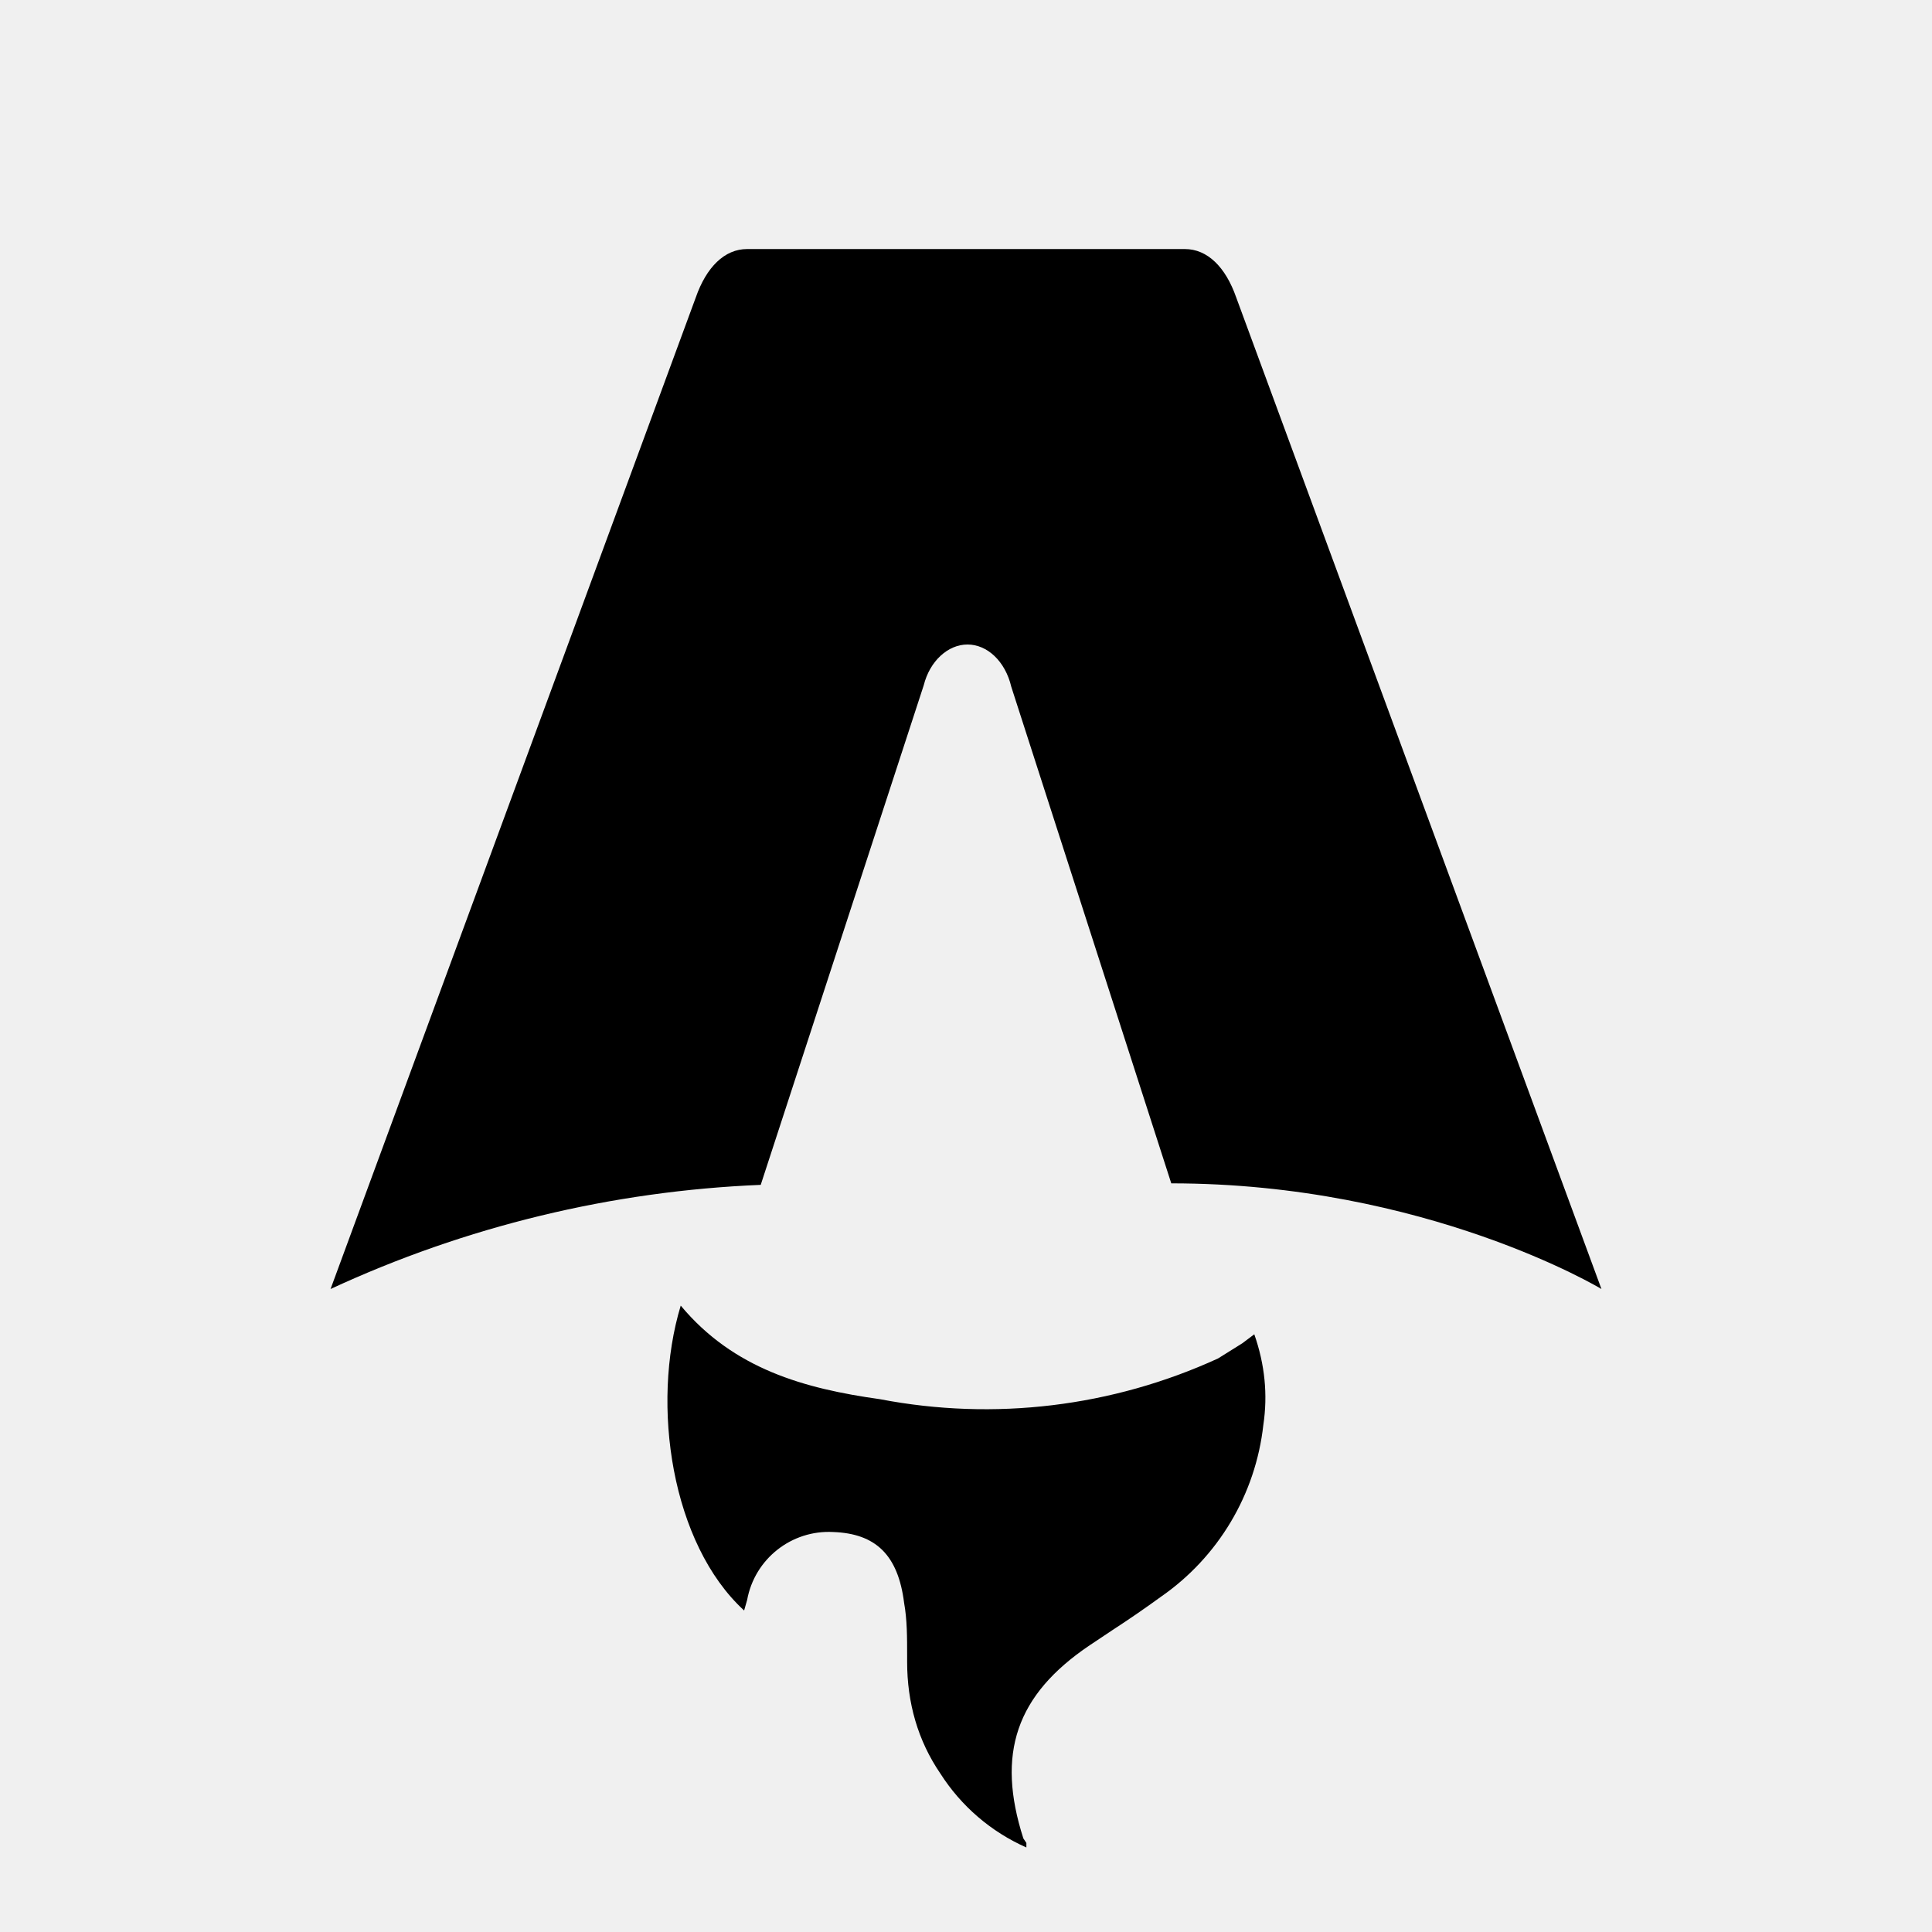
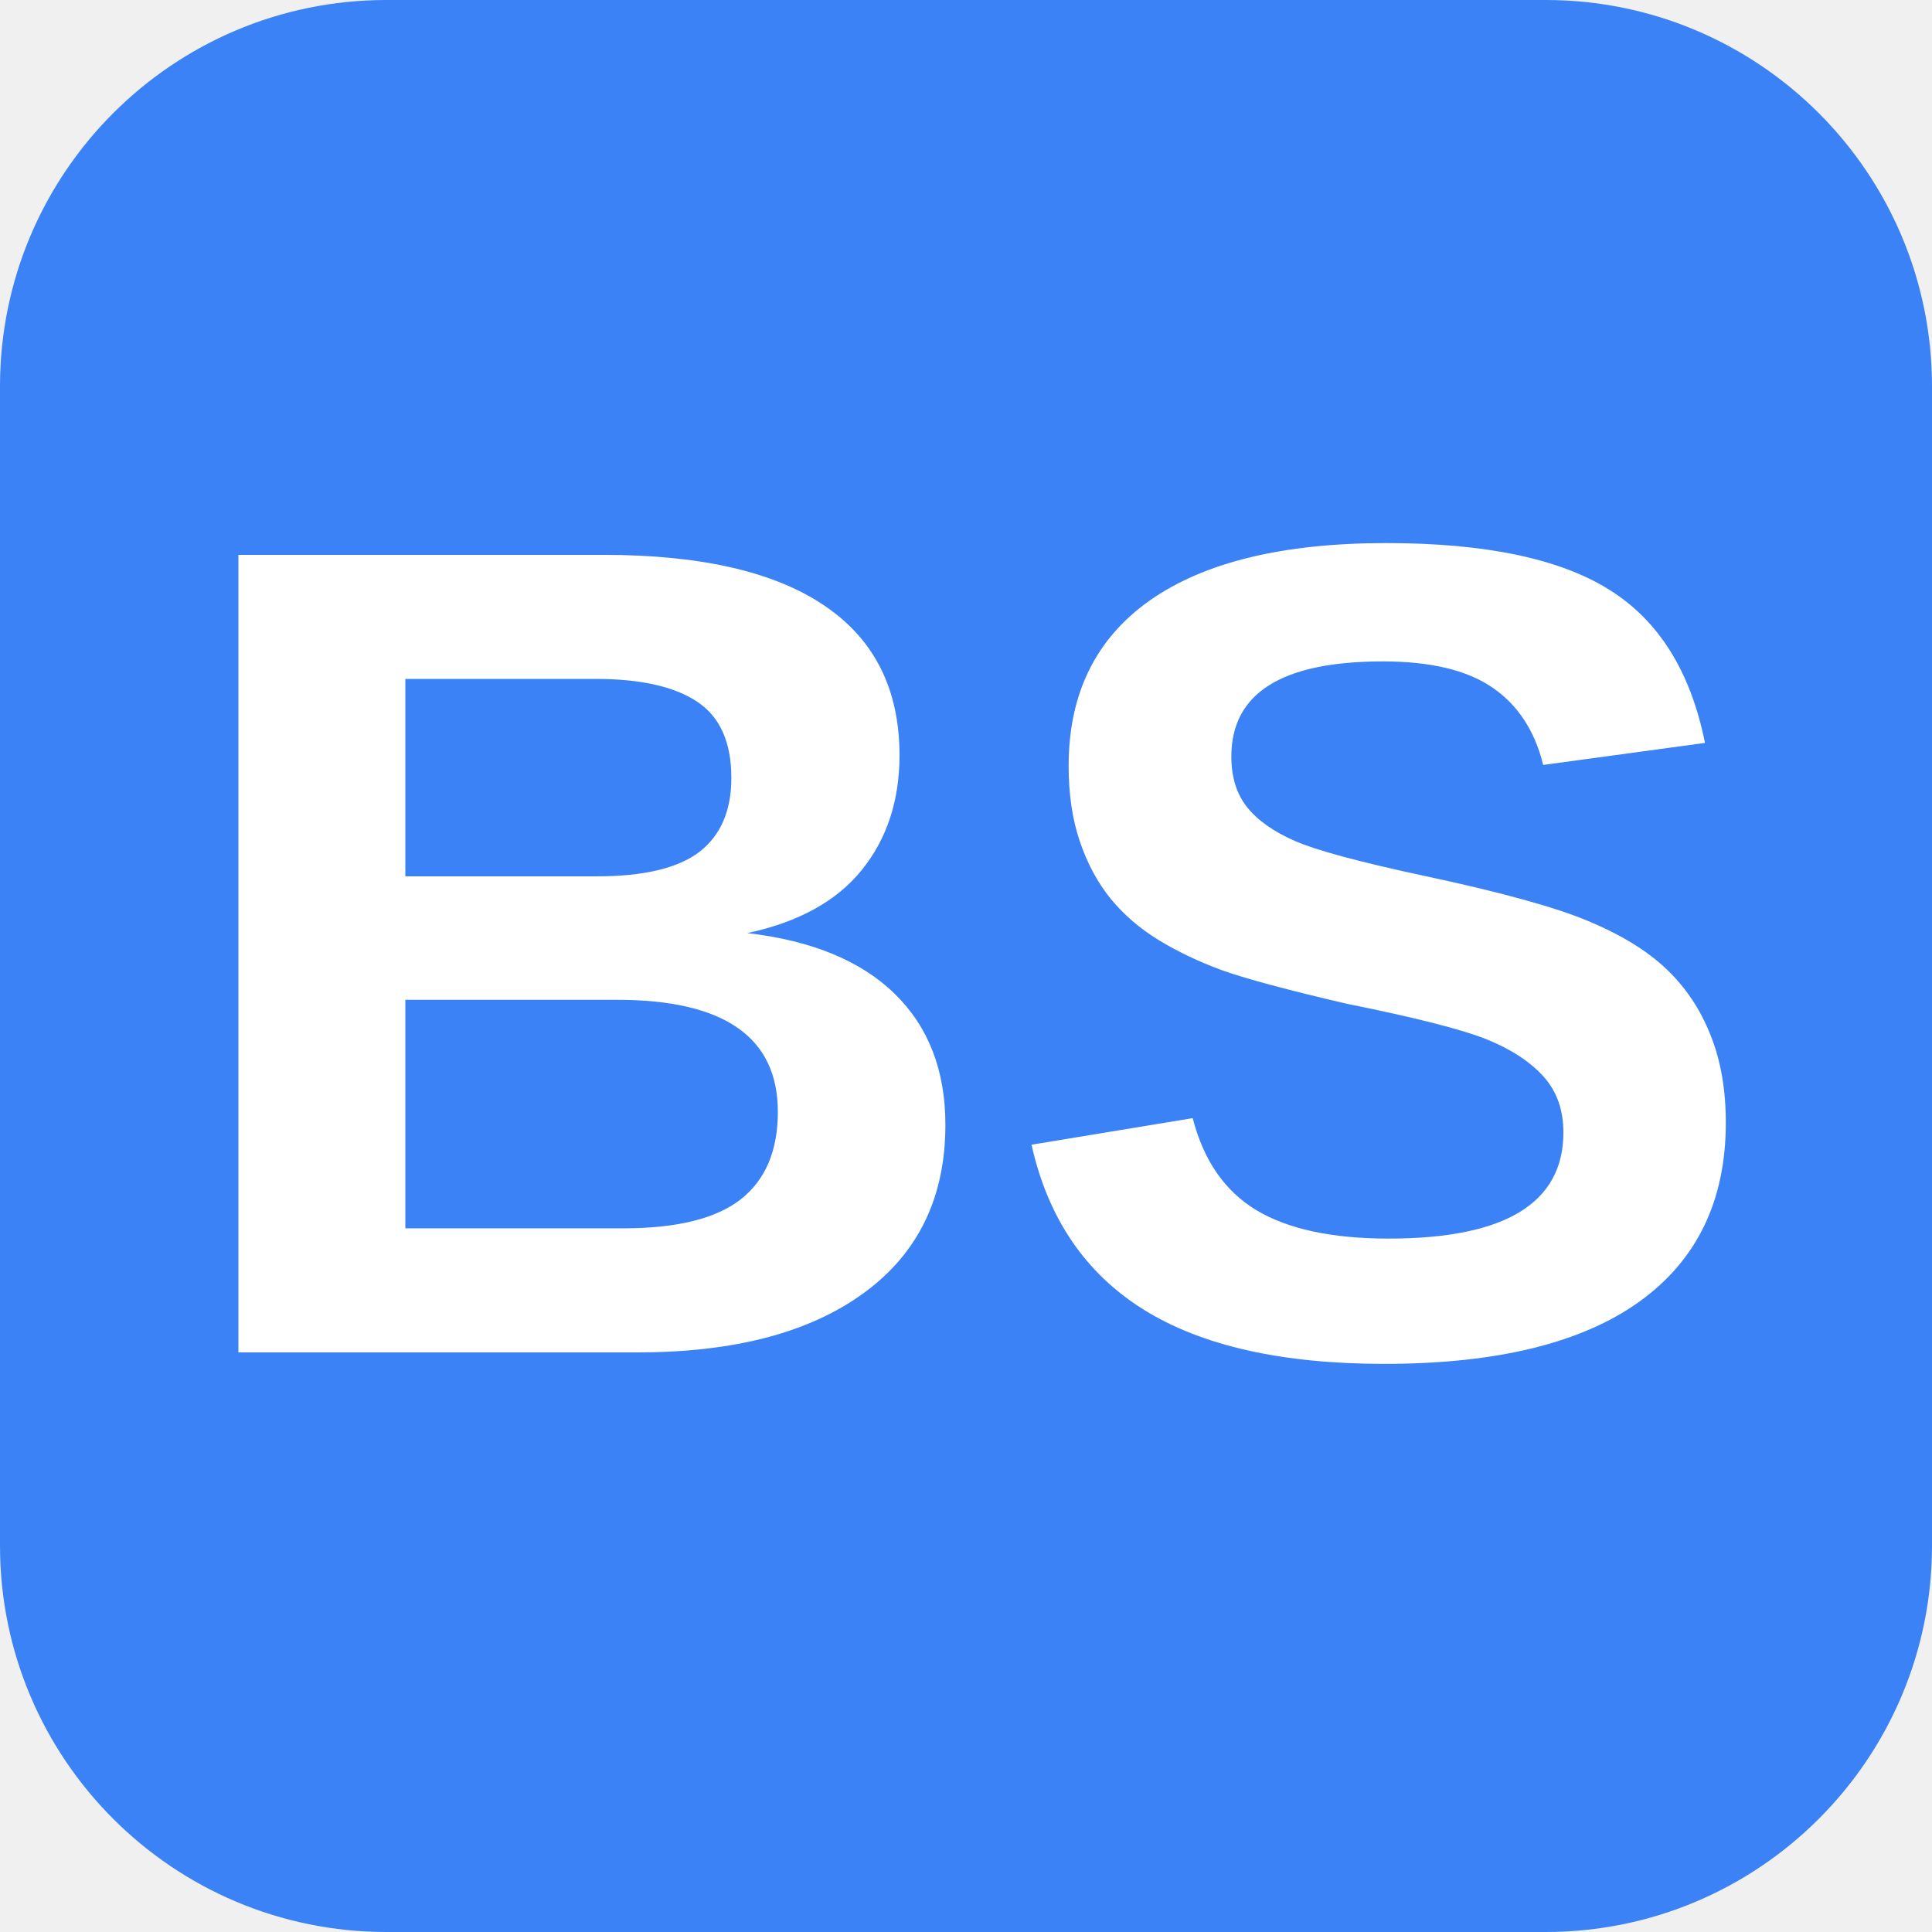
- <svg xmlns="http://www.w3.org/2000/svg" fill="none" viewBox="0 0 128 128">
-   <path fill="#000" d="M50.4 78.5a75.1 75.1 0 0 0-28.5 6.9l24.2-65.7c.7-2 1.9-3.2 3.4-3.2h29c1.5 0 2.7 1.2 3.4 3.2l24.2 65.7s-11.6-7-28.5-7L67 45.5c-.4-1.7-1.6-2.8-2.9-2.8-1.3 0-2.5 1.1-2.9 2.7L50.4 78.5Zm-1.1 28.2Zm-4.2-20.2c-2 6.6-.6 15.8 4.2 20.2a17.5 17.5 0 0 1 .2-.7 5.5 5.5 0 0 1 5.7-4.5c2.8.1 4.3 1.5 4.7 4.7.2 1.1.2 2.3.2 3.5v.4c0 2.7.7 5.2 2.2 7.4a13 13 0 0 0 5.7 4.9v-.3l-.2-.3c-1.8-5.6-.5-9.5 4.4-12.8l1.5-1a73 73 0 0 0 3.2-2.2 16 16 0 0 0 6.8-11.4c.3-2 .1-4-.6-6l-.8.6-1.6 1a37 37 0 0 1-22.4 2.7c-5-.7-9.7-2-13.2-6.2Z" />
-   <style>
-     @media (prefers-color-scheme: dark) {
-       path { fill: #FFF; }
-     }
-   </style>
+ <svg xmlns="http://www.w3.org/2000/svg" viewBox="0 0 100 100">
+   <rect width="100" height="100" rx="20" fill="#3B82F6" />
+   <text x="50" y="70" font-family="Arial, sans-serif" font-size="60" font-weight="bold" text-anchor="middle" fill="#ffffff">BS</text>
</svg>
